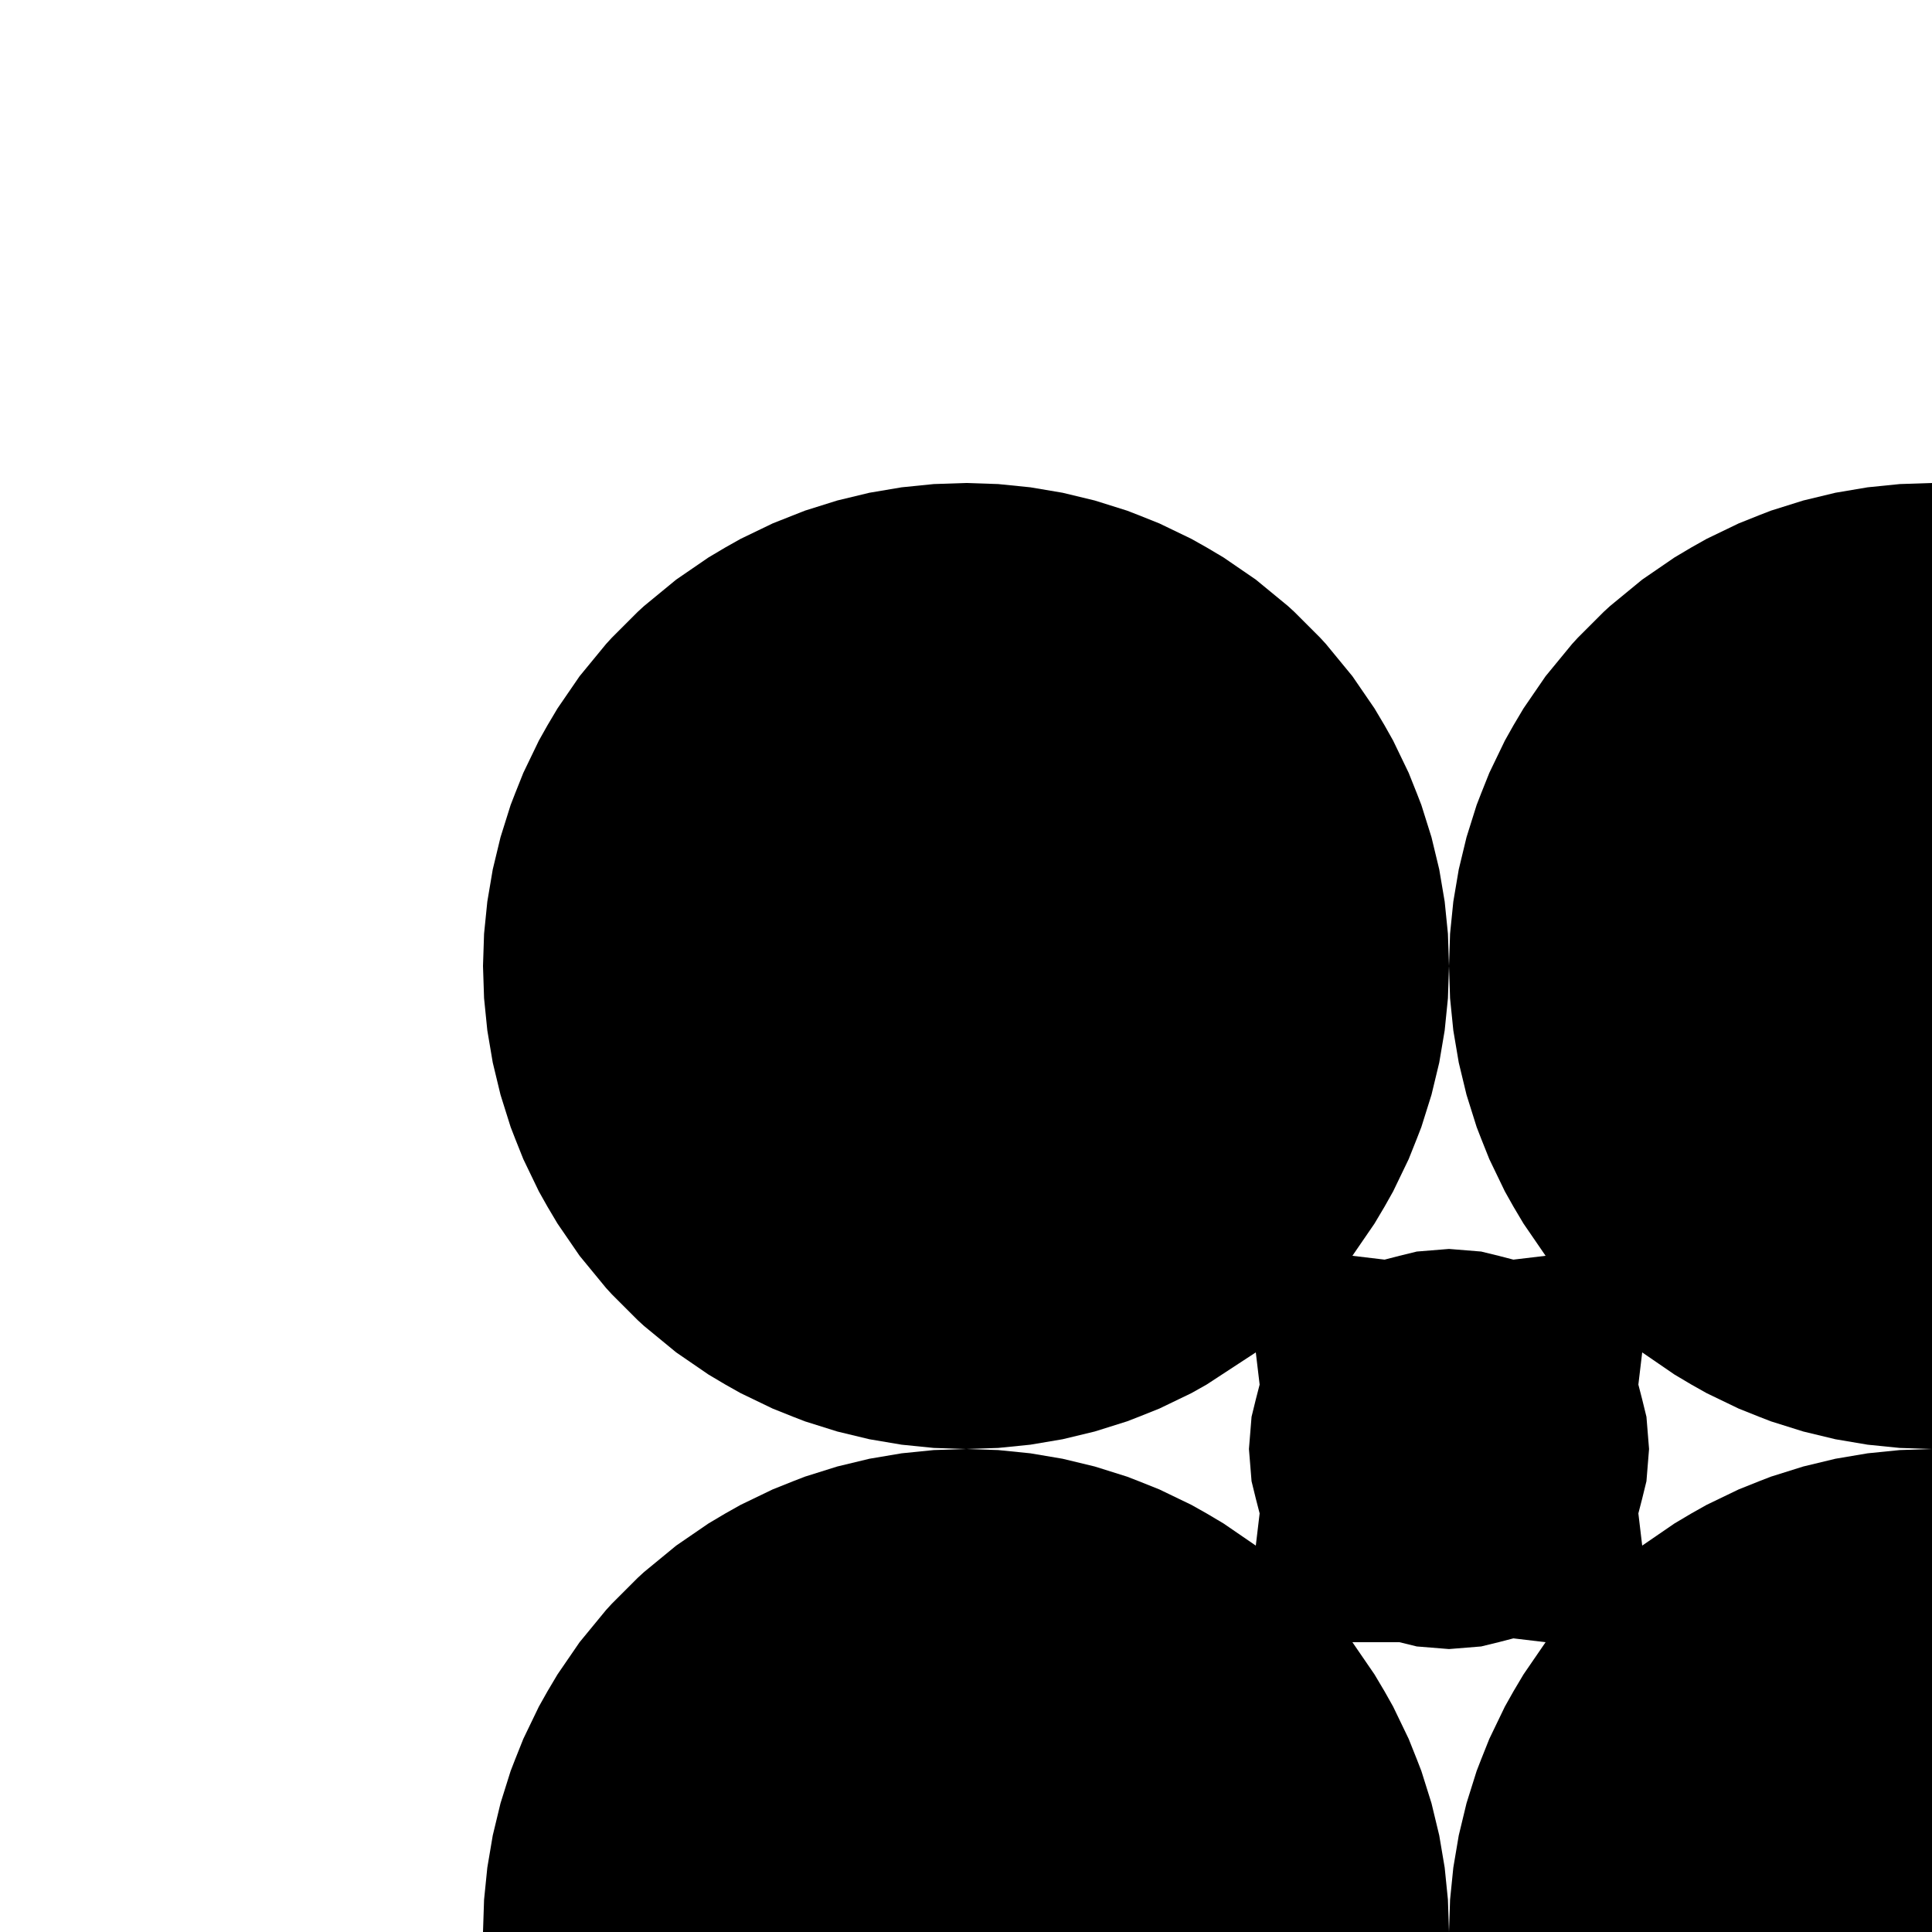
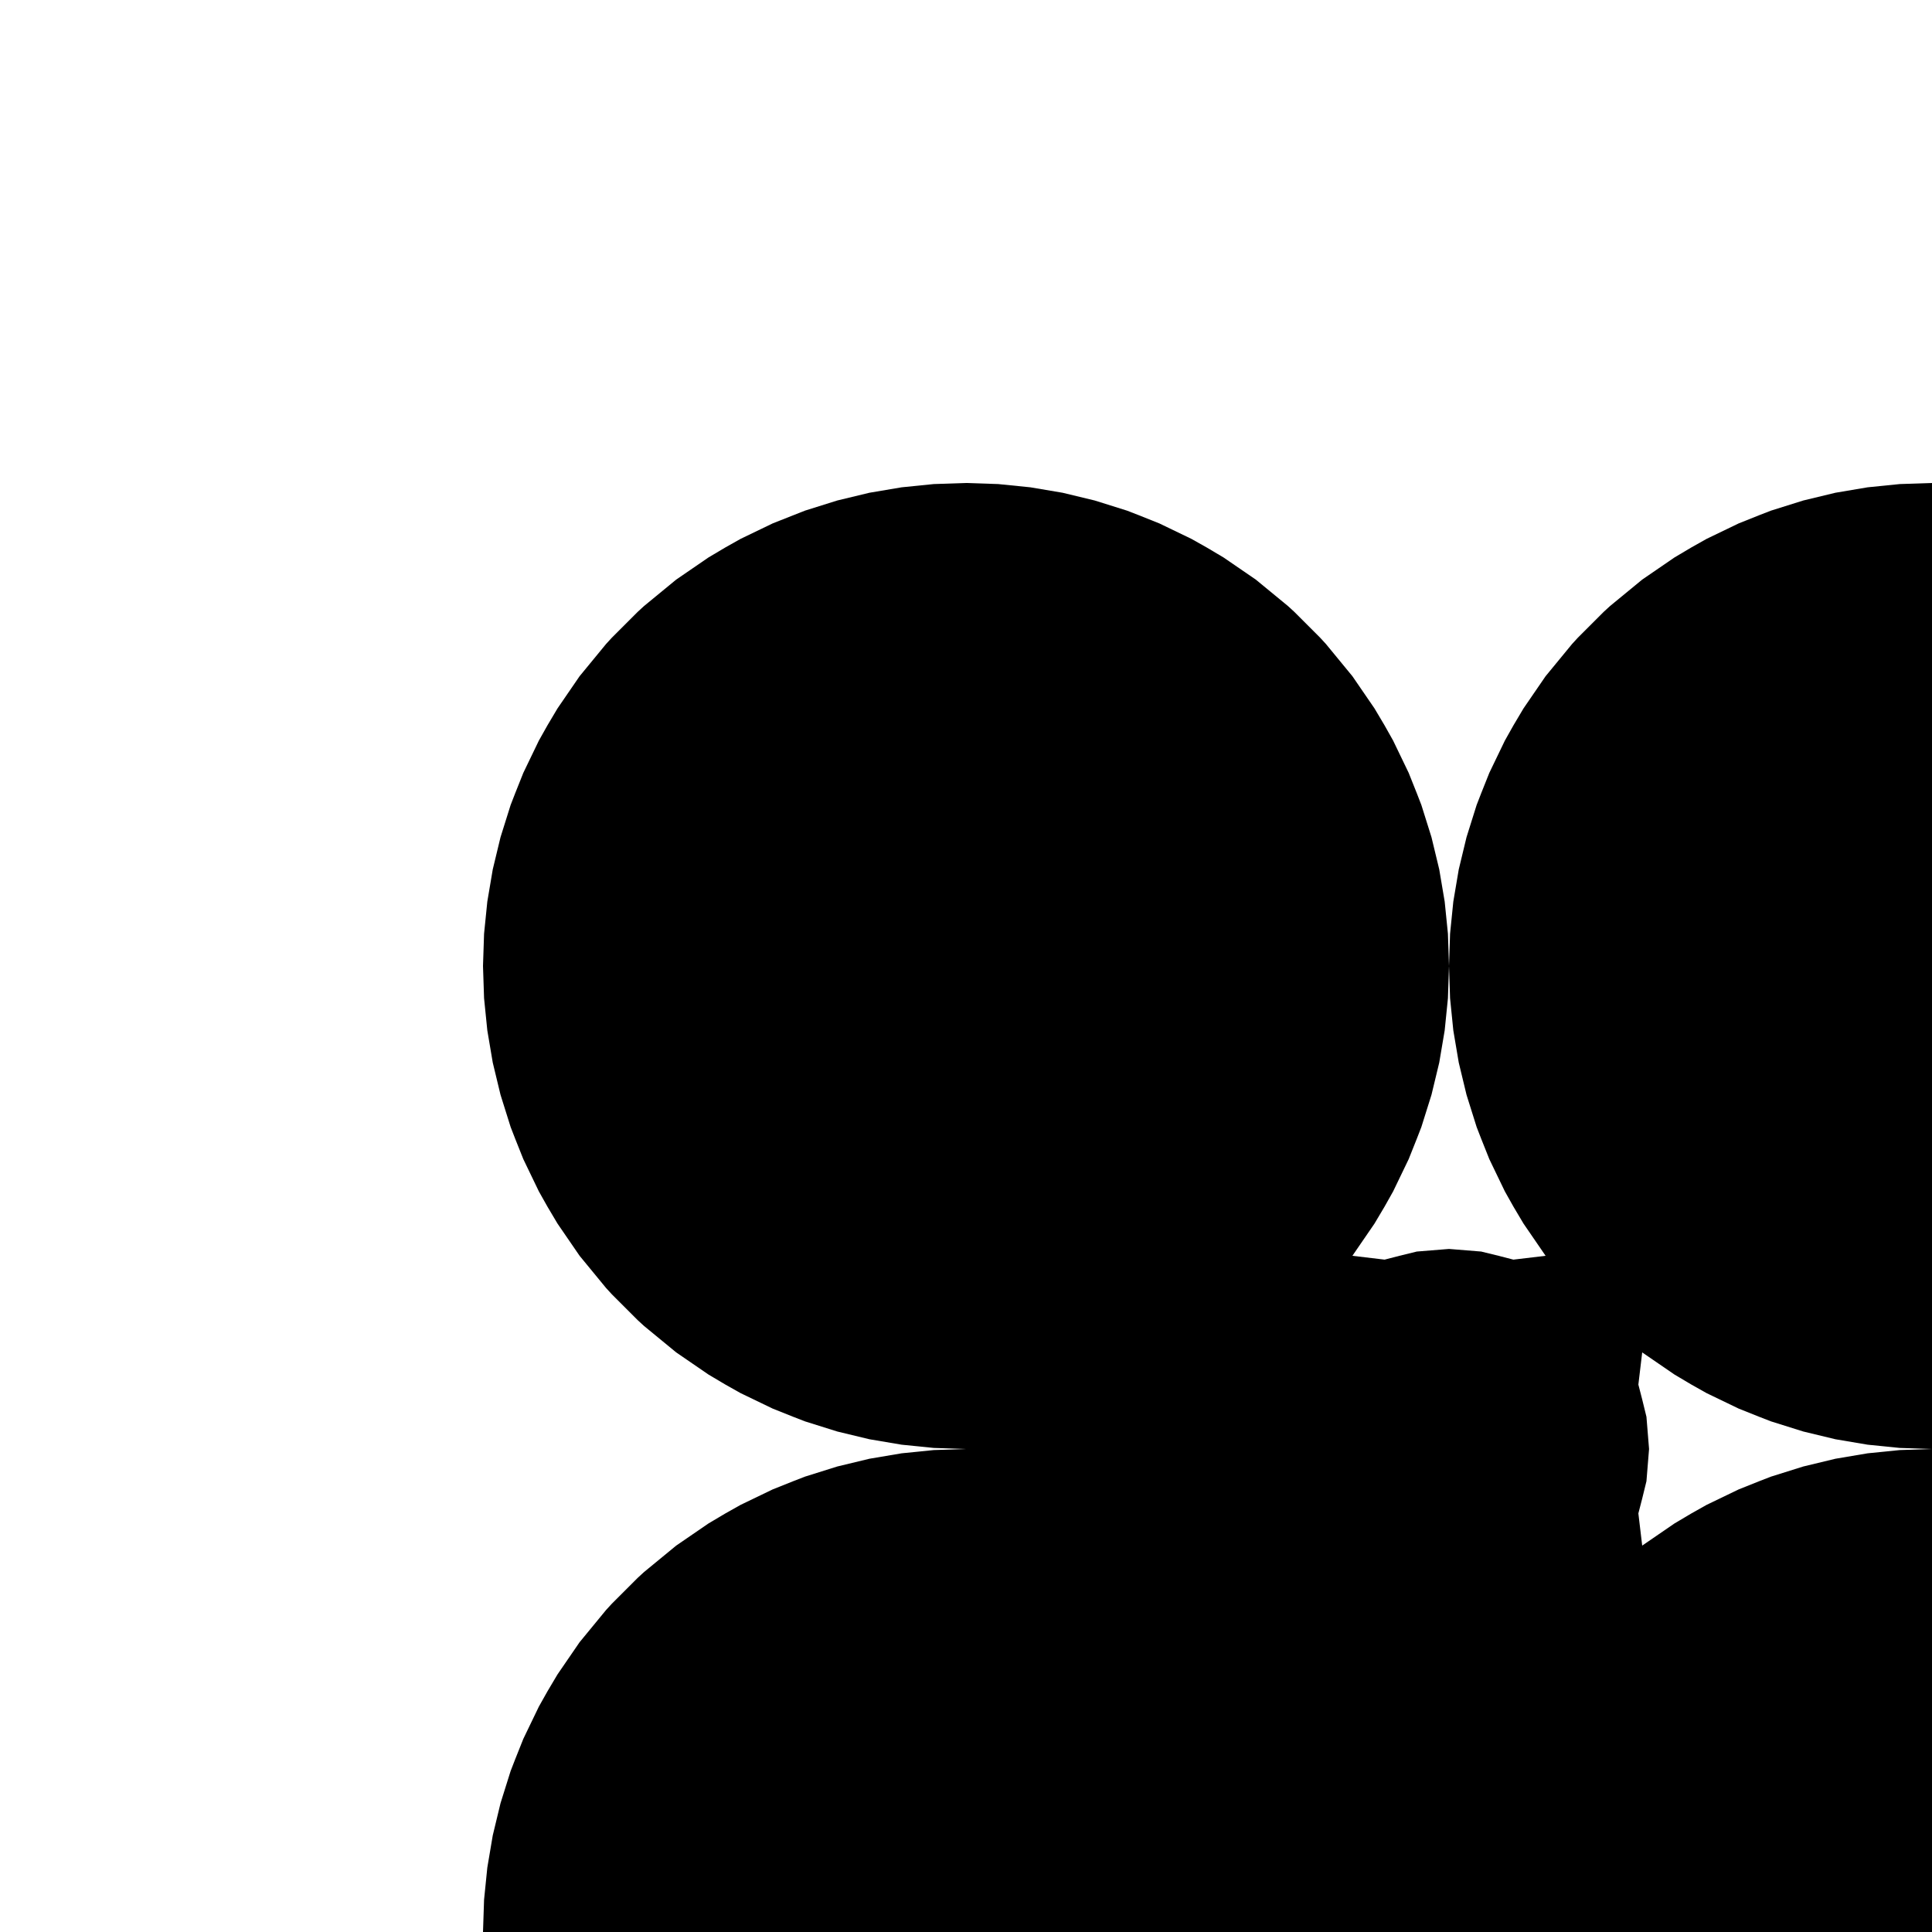
<svg xmlns="http://www.w3.org/2000/svg" viewbox="0 0 88 88">
-   <path fill-rule="evenodd" d="M42 51  L42 51  L42.686 52  L43 52.529  L43.265 53  L43.747 54  L44 54.634  L44.142 55  L44.456 56  L44.697 57  L44.866 58  L44.967 59  L45 60  L45.033 59  L45.134 58  L45.303 57  L45.544 56  L45.858 55  L46 54.634  L46.253 54  L46.735 53  L47 52.529  L47.314 52  L48 51  L47 50.881  L46.539 51  L46 51.132  L45 51.213  L44 51.132  L43.461 51   Z M37.471 43  L37.471 43  L37 43.265  L36 43.747  L35.366 44  L35 44.142  L34 44.456  L33 44.697  L32 44.866  L31 44.967  L30 45  L31 45.033  L32 45.134  L33 45.303  L34 45.544  L35 45.858  L35.366 46  L36 46.253  L37 46.735  L37.471 47  L38 47.314  L39 48  L39.119 47  L39 46.539  L38.868 46  L38.787 45  L38.868 44  L39 43.461  L39.119 43  L39 42   Z M25 15.858  L25 15.858  L26 15.544  L27 15.303  L28 15.134  L29 15.033  L30 15  L31 15.033  L32 15.134  L33 15.303  L34 15.544  L35 15.858  L35.366 16  L36 16.253  L37 16.735  L37.471 17  L38 17.314  L39 18  L40 18.822  L40.194 19  L41 19.806  L41.178 20  L42 21  L42.686 22  L43 22.529  L43.265 23  L43.747 24  L44 24.634  L44.142 25  L44.456 26  L44.697 27  L44.866 28  L44.967 29  L45 30  L44.967 31  L44.866 32  L44.697 33  L44.456 34  L44.142 35  L44 35.366  L43.747 36  L43.265 37  L43 37.471  L42.686 38  L42 39  L43 39.119  L43.461 39  L44 38.868  L45 38.787  L46 38.868  L46.539 39  L47 39.119  L48 39  L47.314 38  L47 37.471  L46.735 37  L46.253 36  L46 35.366  L45.858 35  L45.544 34  L45.303 33  L45.134 32  L45.033 31  L45 30  L45.033 29  L45.134 28  L45.303 27  L45.544 26  L45.858 25  L46 24.634  L46.253 24  L46.735 23  L47 22.529  L47.314 22  L48 21  L48.822 20  L49 19.806  L49.806 19  L50 18.822  L51 18  L52 17.314  L52.529 17  L53 16.735  L54 16.253  L54.634 16  L55 15.858  L56 15.544  L57 15.303  L58 15.134  L59 15.033  L60 15  L61 15.033  L62 15.134  L63 15.303  L64 15.544  L65 15.858  L65.366 16  L66 16.253  L67 16.735  L67.471 17  L68 17.314  L69 18  L70 18.822  L70.194 19  L71 19.806  L71.178 20  L72 21  L72.686 22  L73 22.529  L73.265 23  L73.747 24  L74 24.634  L74.142 25  L74.456 26  L74.697 27  L74.866 28  L74.967 29  L75 30  L74.967 31  L74.866 32  L74.697 33  L74.456 34  L74.142 35  L74 35.366  L73.747 36  L73.265 37  L73 37.471  L72.686 38  L72 39  L71.178 40  L71 40.194  L70.194 41  L70 41.178  L69 42  L68 42.686  L67.471 43  L67 43.265  L66 43.747  L65.366 44  L65 44.142  L64 44.456  L63 44.697  L62 44.866  L61 44.967  L60 45  L59 44.967  L58 44.866  L57 44.697  L56 44.456  L55 44.142  L54.634 44  L54 43.747  L53 43.265  L52.529 43  L52 42.686  L51 42  L50.881 43  L51 43.461  L51.132 44  L51.213 45  L51.132 46  L51 46.539  L50.881 47  L51 48  L52 47.314  L52.529 47  L53 46.735  L54 46.253  L54.634 46  L55 45.858  L56 45.544  L57 45.303  L58 45.134  L59 45.033  L60 45  L61 45.033  L62 45.134  L63 45.303  L64 45.544  L65 45.858  L65.366 46  L66 46.253  L67 46.735  L67.471 47  L68 47.314  L69 48  L70 48.822  L70.194 49  L71 49.806  L71.178 50  L72 51  L72.686 52  L73 52.529  L73.265 53  L73.747 54  L74 54.634  L74.142 55  L74.456 56  L74.697 57  L74.866 58  L74.967 59  L75 60  L74.967 61  L74.866 62  L74.697 63  L74.456 64  L74.142 65  L74 65.366  L73.747 66  L73.265 67  L73 67.471  L72.686 68  L72 69  L71.178 70  L71 70.194  L70.194 71  L70 71.178  L69 72  L68 72.686  L67.471 73  L67 73.265  L66 73.747  L65.366 74  L65 74.142  L64 74.456  L63 74.697  L62 74.866  L61 74.967  L60 75  L59 74.967  L58 74.866  L57 74.697  L56 74.456  L55 74.142  L54.634 74  L54 73.747  L53 73.265  L52.529 73  L52 72.686  L51 72  L50 71.178  L49.806 71  L49 70.194  L48.822 70  L48 69  L47.314 68  L47 67.471  L46.735 67  L46.253 66  L46 65.366  L45.858 65  L45.544 64  L45.303 63  L45.134 62  L45.033 61  L45 60  L44.967 61  L44.866 62  L44.697 63  L44.456 64  L44.142 65  L44 65.366  L43.747 66  L43.265 67  L43 67.471  L42.686 68  L42 69  L41.178 70  L41 70.194  L40.194 71  L40 71.178  L39 72  L38 72.686  L37.471 73  L37 73.265  L36 73.747  L35.366 74  L35 74.142  L34 74.456  L33 74.697  L32 74.866  L31 74.967  L30 75  L29 74.967  L28 74.866  L27 74.697  L26 74.456  L25 74.142  L24.634 74  L24 73.747  L23 73.265  L22.529 73  L22 72.686  L21 72  L20 71.178  L19.806 71  L19 70.194  L18.822 70  L18 69  L17.314 68  L17 67.471  L16.735 67  L16.253 66  L16 65.366  L15.858 65  L15.544 64  L15.303 63  L15.134 62  L15.033 61  L15 60  L15.033 59  L15.134 58  L15.303 57  L15.544 56  L15.858 55  L16 54.634  L16.253 54  L16.735 53  L17 52.529  L17.314 52  L18 51  L18.822 50  L19 49.806  L19.806 49  L20 48.822  L21 48  L22 47.314  L22.529 47  L23 46.735  L24 46.253  L24.634 46  L25 45.858  L26 45.544  L27 45.303  L28 45.134  L29 45.033  L30 45  L29 44.967  L28 44.866  L27 44.697  L26 44.456  L25 44.142  L24.634 44  L24 43.747  L23 43.265  L22.529 43  L22 42.686  L21 42  L20 41.178  L19.806 41  L19 40.194  L18.822 40  L18 39  L17.314 38  L17 37.471  L16.735 37  L16.253 36  L16 35.366  L15.858 35  L15.544 34  L15.303 33  L15.134 32  L15.033 31  L15 30  L15.033 29  L15.134 28  L15.303 27  L15.544 26  L15.858 25  L16 24.634  L16.253 24  L16.735 23  L17 22.529  L17.314 22  L18 21  L18.822 20  L19 19.806  L19.806 19  L20 18.822  L21 18  L22 17.314  L22.529 17  L23 16.735  L24 16.253   Z " style="fill:black; stroke:none; stroke-width:0" />\n</svg>
+   <path fill-rule="evenodd" d="  M42 51  L42 51  L42.686 52  L43 52.529  L43.265 53  L43.747 54  L44 54.634  L44.142 55  L44.456 56  L44.697 57  L44.866 58  L44.967 59  L45 60  L45.033 59  L45.134 58  L45.303 57  L45.544 56  L45.858 55  L46 54.634  L46.253 54  L46.735 53  L47 52.529  L47.314 52  L48 51  L47 50.881  L46.539 51  L46 51.132  L45 51.213  L44 51.132  L43.461 51  Z" style="fill:black; stroke:none; stroke-width:0" />
+   <path fill-rule="evenodd" d="  M37.471 43  L37.471 43  L37 43.265  L36 43.747  L35.366 44  L35 44.142  L34 44.456  L33 44.697  L32 44.866  L31 44.967  L30 45  L31 45.033  L32 45.134  L33 45.303  L34 45.544  L35 45.858  L35.366 46  L36 46.253  L37 46.735  L37.471 47  L38 47.314  L39 48  L39.119 47  L39 46.539  L38.868 46  L38.787 45  L38.868 44  L39 43.461  L39.119 43  L39 42  Z" style="fill:black; stroke:none; stroke-width:0" />
+   <path fill-rule="evenodd" d="  M25 15.858  L25 15.858  L26 15.544  L27 15.303  L28 15.134  L29 15.033  L30 15  L31 15.033  L32 15.134  L33 15.303  L34 15.544  L35 15.858  L35.366 16  L36 16.253  L37 16.735  L37.471 17  L38 17.314  L39 18  L40 18.822  L40.194 19  L41 19.806  L41.178 20  L42 21  L42.686 22  L43 22.529  L43.265 23  L43.747 24  L44 24.634  L44.142 25  L44.456 26  L44.697 27  L44.866 28  L44.967 29  L45 30  L44.967 31  L44.866 32  L44.697 33  L44.456 34  L44.142 35  L44 35.366  L43.747 36  L43.265 37  L43 37.471  L42.686 38  L42 39  L43 39.119  L43.461 39  L44 38.868  L45 38.787  L46 38.868  L46.539 39  L47 39.119  L48 39  L47.314 38  L47 37.471  L46.735 37  L46.253 36  L46 35.366  L45.858 35  L45.544 34  L45.303 33  L45.134 32  L45.033 31  L45 30  L45.033 29  L45.134 28  L45.303 27  L45.544 26  L45.858 25  L46 24.634  L46.253 24  L46.735 23  L47 22.529  L47.314 22  L48 21  L48.822 20  L49 19.806  L49.806 19  L50 18.822  L51 18  L52 17.314  L52.529 17  L53 16.735  L54 16.253  L54.634 16  L55 15.858  L56 15.544  L57 15.303  L58 15.134  L59 15.033  L60 15  L61 15.033  L62 15.134  L63 15.303  L64 15.544  L65 15.858  L65.366 16  L66 16.253  L67 16.735  L67.471 17  L68 17.314  L69 18  L70 18.822  L70.194 19  L71 19.806  L71.178 20  L72 21  L72.686 22  L73 22.529  L73.265 23  L73.747 24  L74 24.634  L74.142 25  L74.456 26  L74.697 27  L74.866 28  L74.967 29  L75 30  L74.967 31  L74.866 32  L74.697 33  L74.456 34  L74.142 35  L74 35.366  L73.747 36  L73.265 37  L73 37.471  L72.686 38  L72 39  L71.178 40  L71 40.194  L70.194 41  L70 41.178  L69 42  L68 42.686  L67.471 43  L67 43.265  L66 43.747  L65.366 44  L65 44.142  L64 44.456  L63 44.697  L62 44.866  L61 44.967  L60 45  L59 44.967  L58 44.866  L57 44.697  L56 44.456  L55 44.142  L54.634 44  L54 43.747  L53 43.265  L52.529 43  L52 42.686  L51 42  L50.881 43  L51 43.461  L51.132 44  L51.213 45  L51.132 46  L51 46.539  L50.881 47  L51 48  L52 47.314  L52.529 47  L53 46.735  L54 46.253  L54.634 46  L55 45.858  L56 45.544  L57 45.303  L58 45.134  L59 45.033  L60 45  L61 45.033  L62 45.134  L63 45.303  L64 45.544  L65 45.858  L65.366 46  L66 46.253  L67 46.735  L67.471 47  L68 47.314  L69 48  L70 48.822  L70.194 49  L71 49.806  L71.178 50  L72 51  L72.686 52  L73 52.529  L73.265 53  L73.747 54  L74 54.634  L74.142 55  L74.456 56  L74.697 57  L74.866 58  L74.967 59  L75 60  L74.967 61  L74.866 62  L74.697 63  L74.456 64  L74.142 65  L74 65.366  L73.747 66  L73.265 67  L73 67.471  L72.686 68  L72 69  L71.178 70  L71 70.194  L70.194 71  L70 71.178  L69 72  L68 72.686  L67.471 73  L67 73.265  L66 73.747  L65.366 74  L65 74.142  L64 74.456  L63 74.697  L62 74.866  L61 74.967  L60 75  L59 74.967  L58 74.866  L57 74.697  L56 74.456  L55 74.142  L54.634 74  L54 73.747  L53 73.265  L52.529 73  L52 72.686  L51 72  L50 71.178  L49.806 71  L49 70.194  L48.822 70  L48 69  L47.314 68  L47 67.471  L46.735 67  L46.253 66  L46 65.366  L45.858 65  L45.544 64  L45.303 63  L45.134 62  L45.033 61  L45 60  L44.967 61  L44.866 62  L44.697 63  L44.456 64  L44.142 65  L44 65.366  L43.747 66  L43.265 67  L43 67.471  L42.686 68  L42 69  L41.178 70  L41 70.194  L40.194 71  L40 71.178  L39 72  L38 72.686  L37.471 73  L37 73.265  L36 73.747  L35.366 74  L35 74.142  L34 74.456  L33 74.697  L32 74.866  L31 74.967  L30 75  L29 74.967  L28 74.866  L27 74.697  L26 74.456  L25 74.142  L24.634 74  L24 73.747  L23 73.265  L22.529 73  L22 72.686  L21 72  L20 71.178  L19.806 71  L19 70.194  L18.822 70  L18 69  L17.314 68  L17 67.471  L16.735 67  L16.253 66  L16 65.366  L15.858 65  L15.544 64  L15.303 63  L15.134 62  L15.033 61  L15 60  L15.033 59  L15.134 58  L15.303 57  L15.544 56  L15.858 55  L16 54.634  L16.253 54  L16.735 53  L17 52.529  L17.314 52  L18 51  L18.822 50  L19 49.806  L19.806 49  L20 48.822  L21 48  L22 47.314  L22.529 47  L23 46.735  L24 46.253  L24.634 46  L25 45.858  L26 45.544  L27 45.303  L28 45.134  L29 45.033  L30 45  L29 44.967  L28 44.866  L27 44.697  L26 44.456  L25 44.142  L24.634 44  L24 43.747  L23 43.265  L22.529 43  L22 42.686  L21 42  L20 41.178  L19.806 41  L19 40.194  L18.822 40  L18 39  L17.314 38  L17 37.471  L16.735 37  L16.253 36  L16 35.366  L15.858 35  L15.544 34  L15.303 33  L15.134 32  L15.033 31  L15 30  L15.033 29  L15.134 28  L15.303 27  L15.544 26  L15.858 25  L16 24.634  L16.253 24  L16.735 23  L17 22.529  L17.314 22  L18 21  L18.822 20  L19 19.806  L19.806 19  L20 18.822  L21 18  L22 17.314  L22.529 17  L23 16.735  L24 16.253  Z" style="fill:black; stroke:none; stroke-width:0" />
+ </svg>
